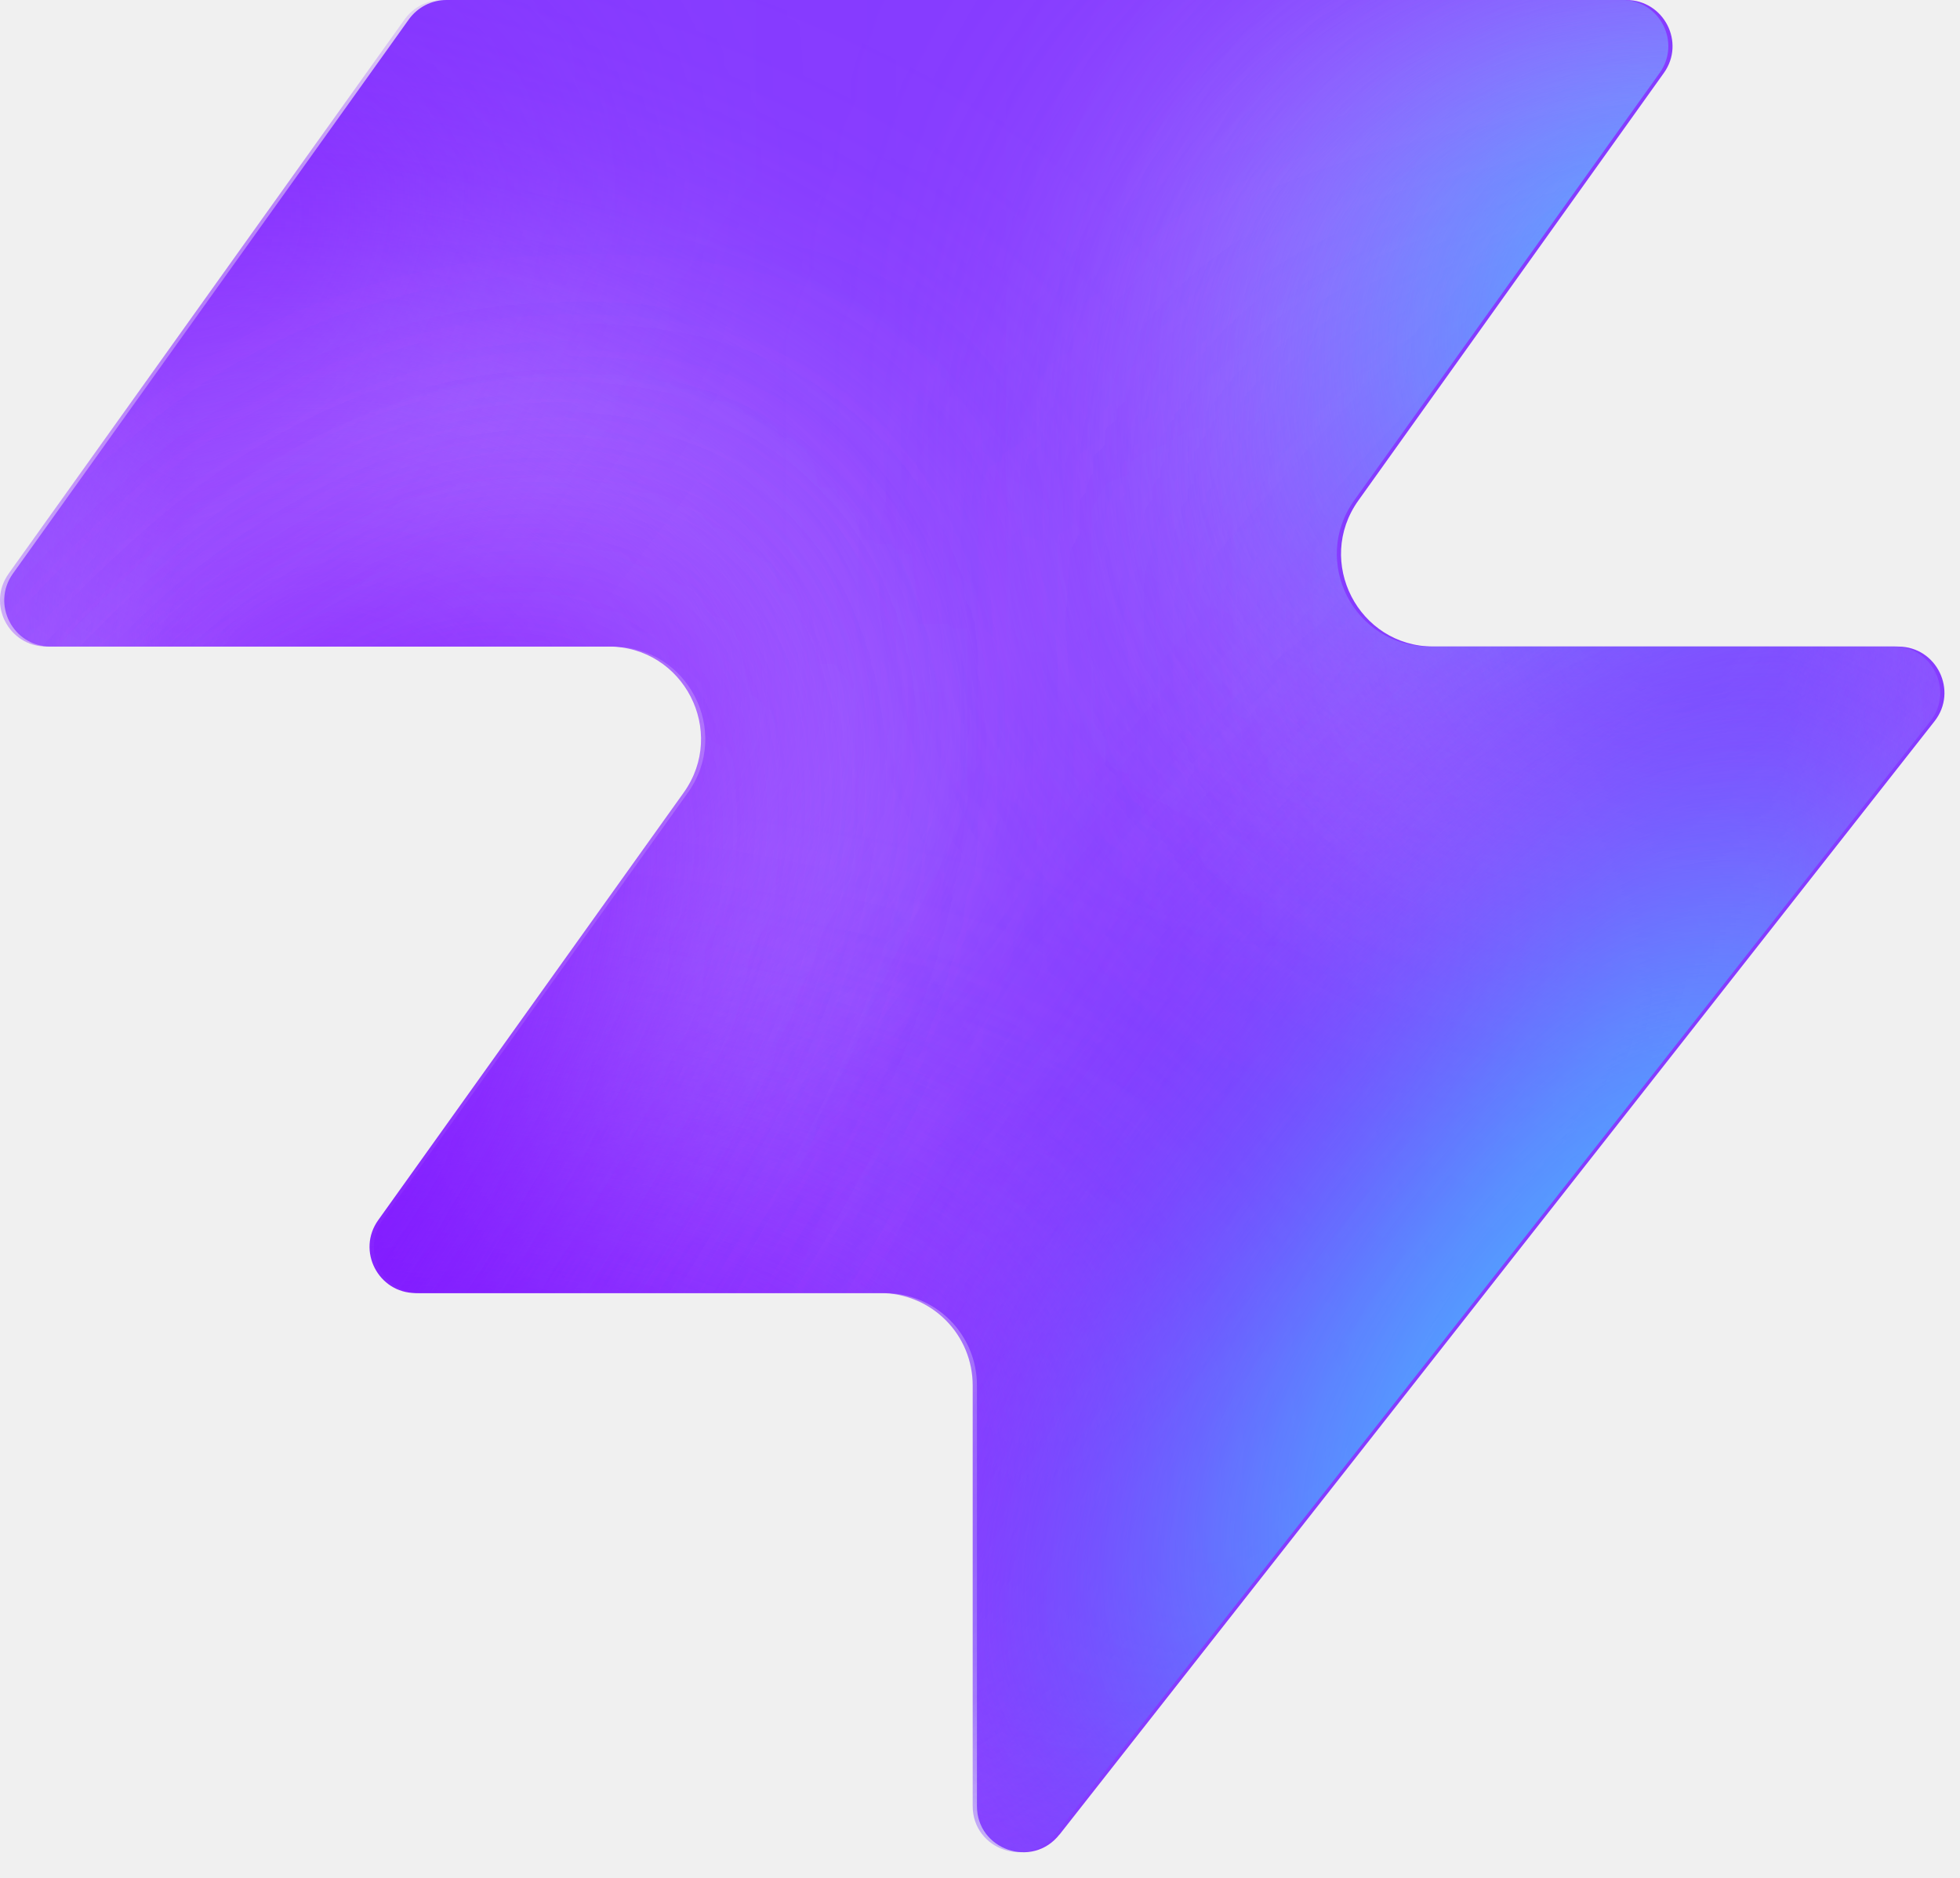
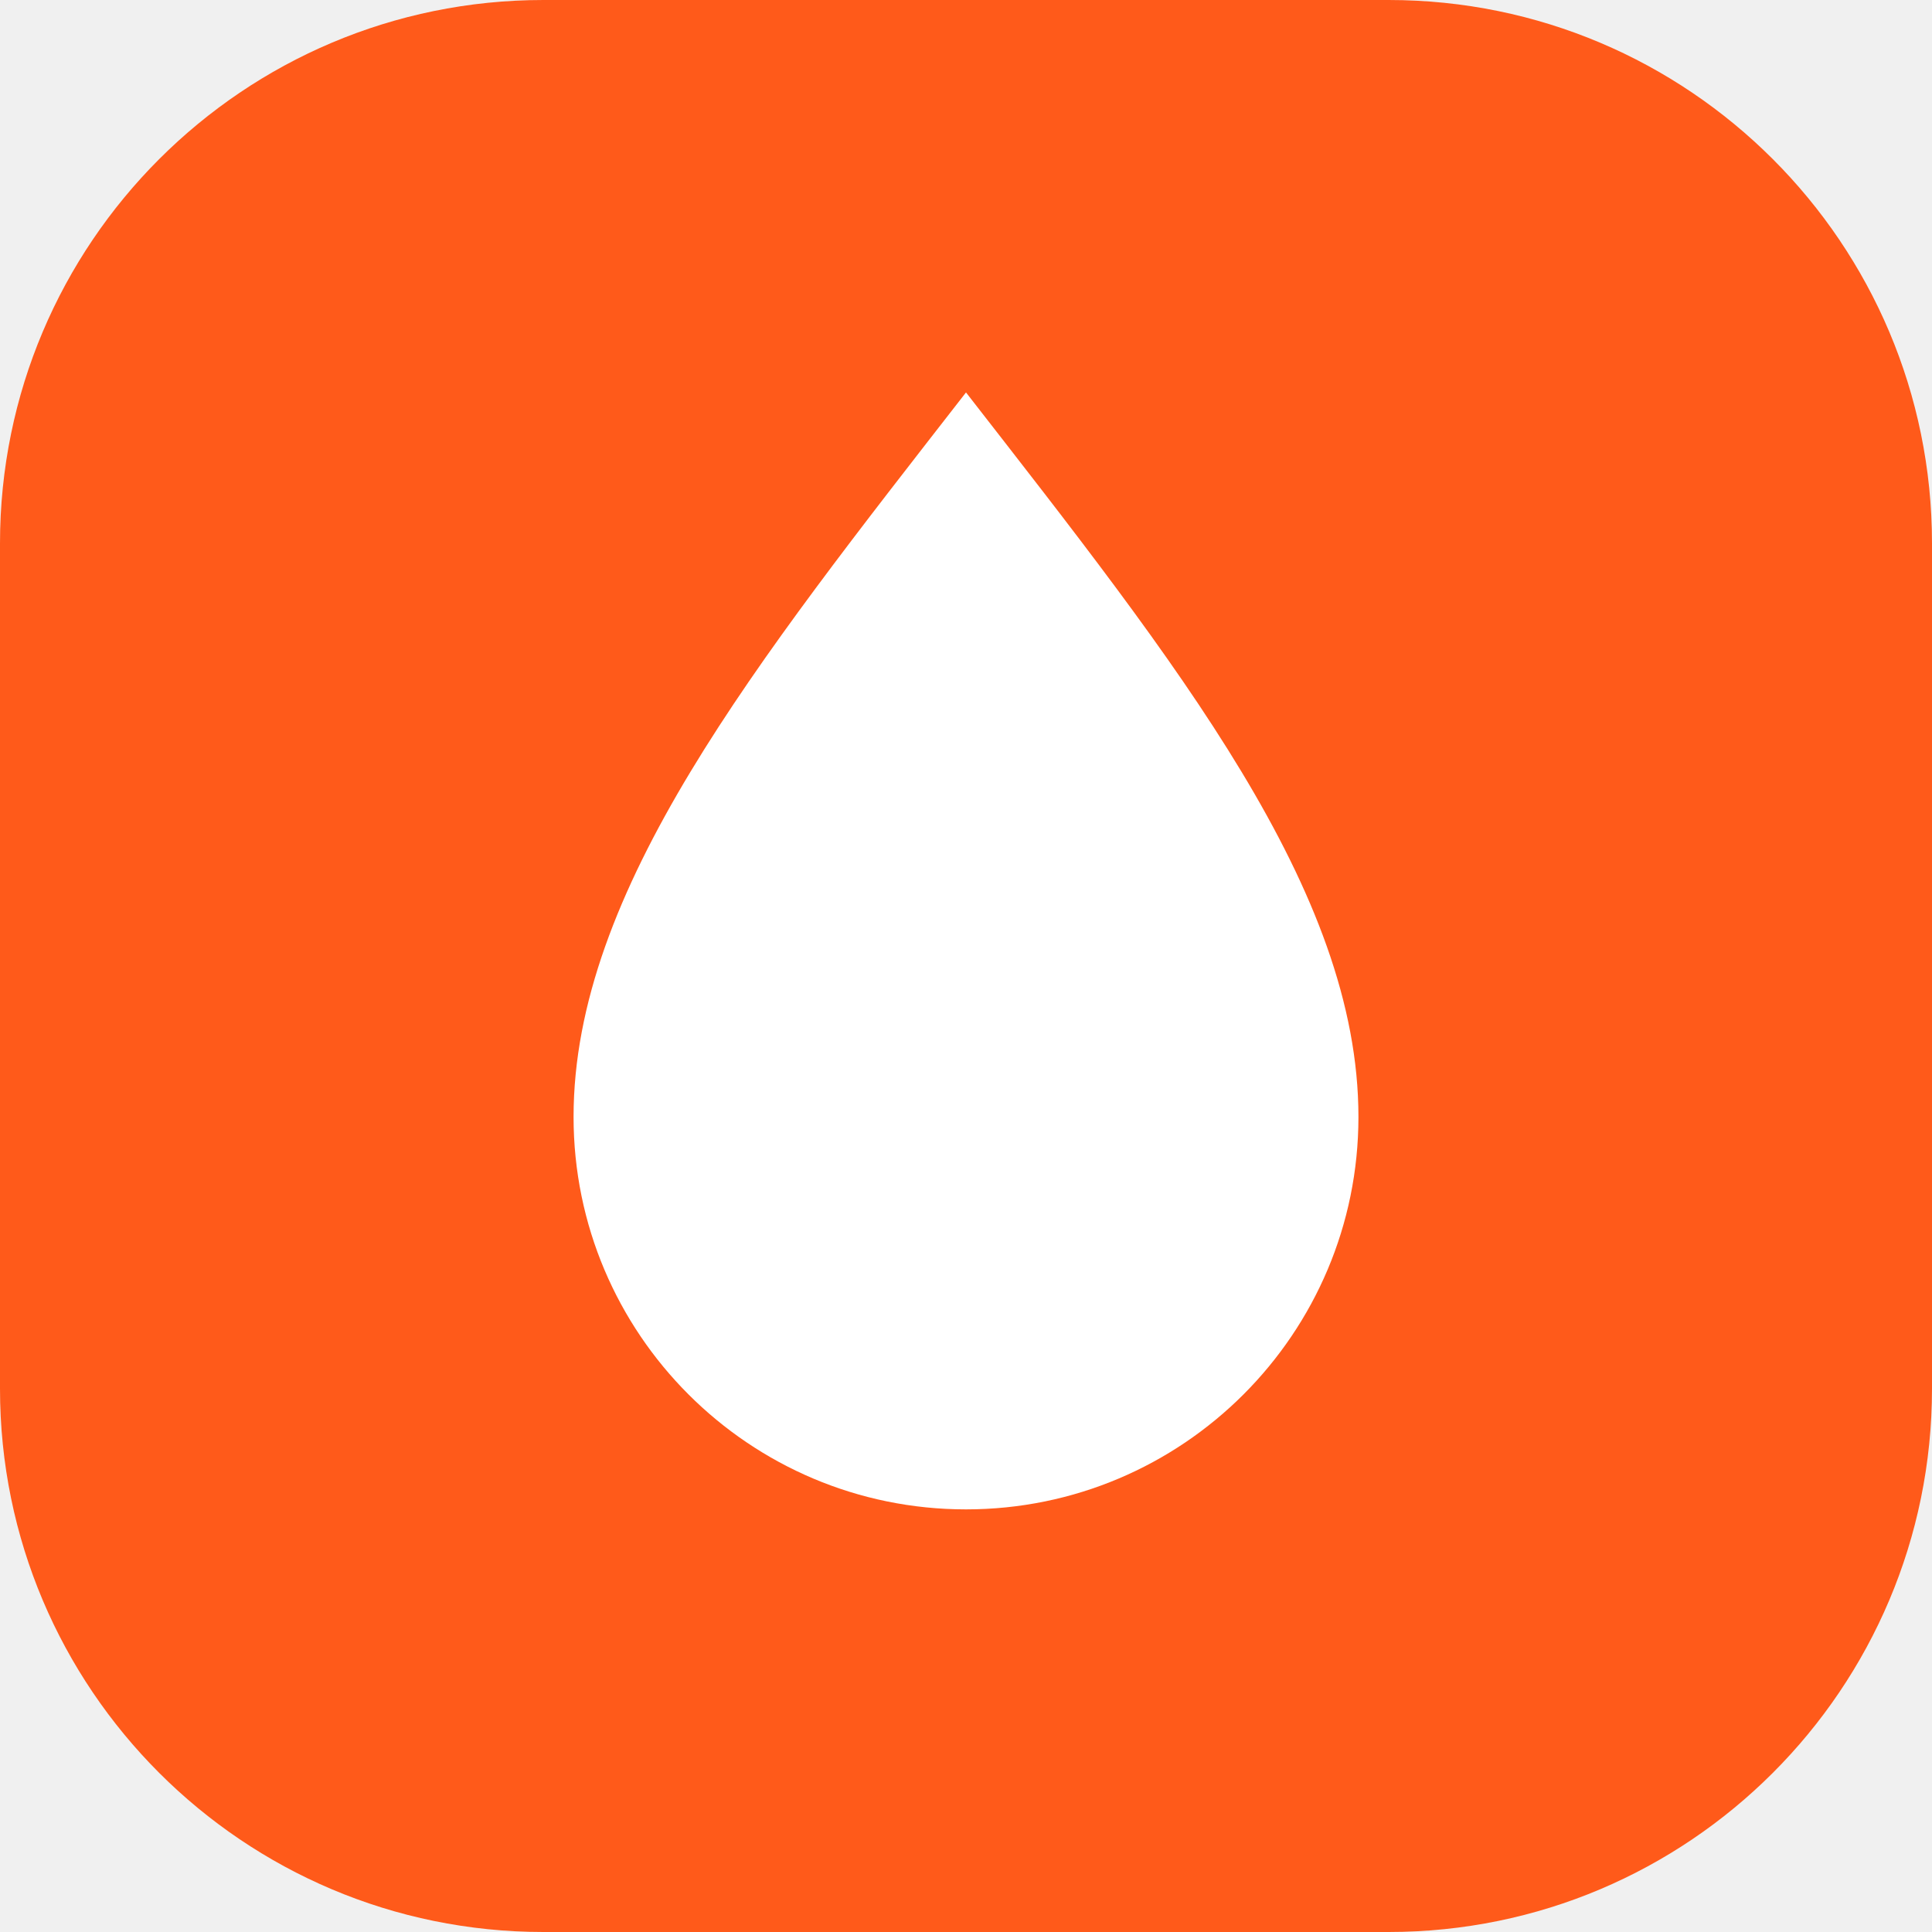
- <svg xmlns="http://www.w3.org/2000/svg" width="48" height="46" fill="none" viewBox="0 0 48 46">
-   <path fill="#863bff" d="M25.946 44.938c-.664.845-2.021.375-2.021-.698V33.937a2.26 2.26 0 0 0-2.262-2.262H10.287c-.92 0-1.456-1.04-.92-1.788l7.48-10.471c1.07-1.497 0-3.578-1.842-3.578H1.237c-.92 0-1.456-1.04-.92-1.788L10.013.474c.214-.297.556-.474.92-.474h28.894c.92 0 1.456 1.04.92 1.788l-7.48 10.471c-1.07 1.498 0 3.579 1.842 3.579h11.377c.943 0 1.473 1.088.89 1.83L25.947 44.94z" style="fill:#863bff;fill:color(display-p3 .525 .23 1);fill-opacity:1" />
-   <mask id="a" width="48" height="46" x="0" y="0" maskUnits="userSpaceOnUse" style="mask-type:alpha">
-     <path fill="#000" d="M25.842 44.938c-.664.844-2.021.375-2.021-.698V33.937a2.26 2.26 0 0 0-2.262-2.262H10.183c-.92 0-1.456-1.04-.92-1.788l7.48-10.471c1.07-1.498 0-3.579-1.842-3.579H1.133c-.92 0-1.456-1.04-.92-1.787L9.91.473c.214-.297.556-.474.92-.474h28.894c.92 0 1.456 1.04.92 1.788l-7.48 10.471c-1.07 1.498 0 3.578 1.842 3.578h11.377c.943 0 1.473 1.088.89 1.832L25.843 44.94z" style="fill:#000;fill-opacity:1" />
-   </mask>
-   <g mask="url(#a)">
-     <g filter="url(#b)">
-       <ellipse cx="5.508" cy="14.704" fill="#ede6ff" rx="5.508" ry="14.704" style="fill:#ede6ff;fill:color(display-p3 .927 .903 1);fill-opacity:1" transform="matrix(.00324 1 1 -.00324 -4.47 31.516)" />
-     </g>
-     <g filter="url(#c)">
-       <ellipse cx="10.399" cy="29.851" fill="#ede6ff" rx="10.399" ry="29.851" style="fill:#ede6ff;fill:color(display-p3 .927 .903 1);fill-opacity:1" transform="matrix(.00324 1 1 -.00324 -39.328 7.883)" />
-     </g>
-     <g filter="url(#d)">
-       <ellipse cx="5.508" cy="30.487" fill="#7e14ff" rx="5.508" ry="30.487" style="fill:#7e14ff;fill:color(display-p3 .492 .077 1);fill-opacity:1" transform="rotate(89.814 -25.913 -14.639)scale(1 -1)" />
-     </g>
-     <g filter="url(#e)">
-       <ellipse cx="5.508" cy="30.599" fill="#7e14ff" rx="5.508" ry="30.599" style="fill:#7e14ff;fill:color(display-p3 .492 .077 1);fill-opacity:1" transform="rotate(89.814 -32.644 -3.334)scale(1 -1)" />
-     </g>
-     <g filter="url(#f)">
-       <ellipse cx="5.508" cy="30.599" fill="#7e14ff" rx="5.508" ry="30.599" style="fill:#7e14ff;fill:color(display-p3 .492 .077 1);fill-opacity:1" transform="matrix(.00324 1 1 -.00324 -34.34 30.47)" />
-     </g>
-     <g filter="url(#g)">
-       <ellipse cx="14.072" cy="22.078" fill="#ede6ff" rx="14.072" ry="22.078" style="fill:#ede6ff;fill:color(display-p3 .927 .903 1);fill-opacity:1" transform="rotate(93.35 24.506 48.493)scale(-1 1)" />
-     </g>
-     <g filter="url(#h)">
-       <ellipse cx="3.47" cy="21.501" fill="#7e14ff" rx="3.47" ry="21.501" style="fill:#7e14ff;fill:color(display-p3 .492 .077 1);fill-opacity:1" transform="rotate(89.009 28.708 47.59)scale(-1 1)" />
-     </g>
-     <g filter="url(#i)">
-       <ellipse cx="3.47" cy="21.501" fill="#7e14ff" rx="3.47" ry="21.501" style="fill:#7e14ff;fill:color(display-p3 .492 .077 1);fill-opacity:1" transform="rotate(89.009 28.708 47.59)scale(-1 1)" />
-     </g>
-     <g filter="url(#j)">
-       <ellipse cx=".387" cy="8.972" fill="#7e14ff" rx="4.407" ry="29.108" style="fill:#7e14ff;fill:color(display-p3 .492 .077 1);fill-opacity:1" transform="rotate(39.51 .387 8.972)" />
-     </g>
-     <g filter="url(#k)">
-       <ellipse cx="47.523" cy="-6.092" fill="#7e14ff" rx="4.407" ry="29.108" style="fill:#7e14ff;fill:color(display-p3 .492 .077 1);fill-opacity:1" transform="rotate(37.892 47.523 -6.092)" />
-     </g>
-     <g filter="url(#l)">
-       <ellipse cx="41.412" cy="6.333" fill="#47bfff" rx="5.971" ry="9.665" style="fill:#47bfff;fill:color(display-p3 .28 .748 1);fill-opacity:1" transform="rotate(37.892 41.412 6.333)" />
-     </g>
-     <g filter="url(#m)">
-       <ellipse cx="-1.879" cy="38.332" fill="#7e14ff" rx="4.407" ry="29.108" style="fill:#7e14ff;fill:color(display-p3 .492 .077 1);fill-opacity:1" transform="rotate(37.892 -1.88 38.332)" />
-     </g>
-     <g filter="url(#n)">
-       <ellipse cx="-1.879" cy="38.332" fill="#7e14ff" rx="4.407" ry="29.108" style="fill:#7e14ff;fill:color(display-p3 .492 .077 1);fill-opacity:1" transform="rotate(37.892 -1.88 38.332)" />
-     </g>
-     <g filter="url(#o)">
-       <ellipse cx="35.651" cy="29.907" fill="#7e14ff" rx="4.407" ry="29.108" style="fill:#7e14ff;fill:color(display-p3 .492 .077 1);fill-opacity:1" transform="rotate(37.892 35.651 29.907)" />
-     </g>
-     <g filter="url(#p)">
-       <ellipse cx="38.418" cy="32.4" fill="#47bfff" rx="5.971" ry="15.297" style="fill:#47bfff;fill:color(display-p3 .28 .748 1);fill-opacity:1" transform="rotate(37.892 38.418 32.4)" />
-     </g>
-   </g>
-   <defs>
-     <filter id="b" width="60.045" height="41.654" x="-19.77" y="16.149" color-interpolation-filters="sRGB" filterUnits="userSpaceOnUse">
-       <feFlood flood-opacity="0" result="BackgroundImageFix" />
-       <feBlend in="SourceGraphic" in2="BackgroundImageFix" result="shape" />
-       <feGaussianBlur result="effect1_foregroundBlur_2002_17158" stdDeviation="7.659" />
-     </filter>
-     <filter id="c" width="90.34" height="51.437" x="-54.613" y="-7.533" color-interpolation-filters="sRGB" filterUnits="userSpaceOnUse">
-       <feFlood flood-opacity="0" result="BackgroundImageFix" />
-       <feBlend in="SourceGraphic" in2="BackgroundImageFix" result="shape" />
-       <feGaussianBlur result="effect1_foregroundBlur_2002_17158" stdDeviation="7.659" />
-     </filter>
-     <filter id="d" width="79.355" height="29.4" x="-49.64" y="2.03" color-interpolation-filters="sRGB" filterUnits="userSpaceOnUse">
-       <feFlood flood-opacity="0" result="BackgroundImageFix" />
-       <feBlend in="SourceGraphic" in2="BackgroundImageFix" result="shape" />
-       <feGaussianBlur result="effect1_foregroundBlur_2002_17158" stdDeviation="4.596" />
-     </filter>
-     <filter id="e" width="79.579" height="29.4" x="-45.045" y="20.029" color-interpolation-filters="sRGB" filterUnits="userSpaceOnUse">
-       <feFlood flood-opacity="0" result="BackgroundImageFix" />
-       <feBlend in="SourceGraphic" in2="BackgroundImageFix" result="shape" />
-       <feGaussianBlur result="effect1_foregroundBlur_2002_17158" stdDeviation="4.596" />
-     </filter>
-     <filter id="f" width="79.579" height="29.4" x="-43.513" y="21.178" color-interpolation-filters="sRGB" filterUnits="userSpaceOnUse">
-       <feFlood flood-opacity="0" result="BackgroundImageFix" />
-       <feBlend in="SourceGraphic" in2="BackgroundImageFix" result="shape" />
-       <feGaussianBlur result="effect1_foregroundBlur_2002_17158" stdDeviation="4.596" />
-     </filter>
-     <filter id="g" width="74.749" height="58.852" x="15.756" y="-17.901" color-interpolation-filters="sRGB" filterUnits="userSpaceOnUse">
-       <feFlood flood-opacity="0" result="BackgroundImageFix" />
-       <feBlend in="SourceGraphic" in2="BackgroundImageFix" result="shape" />
-       <feGaussianBlur result="effect1_foregroundBlur_2002_17158" stdDeviation="7.659" />
-     </filter>
-     <filter id="h" width="61.377" height="25.362" x="23.548" y="2.284" color-interpolation-filters="sRGB" filterUnits="userSpaceOnUse">
-       <feFlood flood-opacity="0" result="BackgroundImageFix" />
-       <feBlend in="SourceGraphic" in2="BackgroundImageFix" result="shape" />
-       <feGaussianBlur result="effect1_foregroundBlur_2002_17158" stdDeviation="4.596" />
-     </filter>
-     <filter id="i" width="61.377" height="25.362" x="23.548" y="2.284" color-interpolation-filters="sRGB" filterUnits="userSpaceOnUse">
-       <feFlood flood-opacity="0" result="BackgroundImageFix" />
-       <feBlend in="SourceGraphic" in2="BackgroundImageFix" result="shape" />
-       <feGaussianBlur result="effect1_foregroundBlur_2002_17158" stdDeviation="4.596" />
-     </filter>
-     <filter id="j" width="56.045" height="63.649" x="-27.636" y="-22.853" color-interpolation-filters="sRGB" filterUnits="userSpaceOnUse">
-       <feFlood flood-opacity="0" result="BackgroundImageFix" />
-       <feBlend in="SourceGraphic" in2="BackgroundImageFix" result="shape" />
-       <feGaussianBlur result="effect1_foregroundBlur_2002_17158" stdDeviation="4.596" />
-     </filter>
-     <filter id="k" width="54.814" height="64.646" x="20.116" y="-38.415" color-interpolation-filters="sRGB" filterUnits="userSpaceOnUse">
-       <feFlood flood-opacity="0" result="BackgroundImageFix" />
-       <feBlend in="SourceGraphic" in2="BackgroundImageFix" result="shape" />
-       <feGaussianBlur result="effect1_foregroundBlur_2002_17158" stdDeviation="4.596" />
-     </filter>
-     <filter id="l" width="33.541" height="35.313" x="24.641" y="-11.323" color-interpolation-filters="sRGB" filterUnits="userSpaceOnUse">
-       <feFlood flood-opacity="0" result="BackgroundImageFix" />
-       <feBlend in="SourceGraphic" in2="BackgroundImageFix" result="shape" />
-       <feGaussianBlur result="effect1_foregroundBlur_2002_17158" stdDeviation="4.596" />
-     </filter>
-     <filter id="m" width="54.814" height="64.646" x="-29.286" y="6.009" color-interpolation-filters="sRGB" filterUnits="userSpaceOnUse">
-       <feFlood flood-opacity="0" result="BackgroundImageFix" />
-       <feBlend in="SourceGraphic" in2="BackgroundImageFix" result="shape" />
-       <feGaussianBlur result="effect1_foregroundBlur_2002_17158" stdDeviation="4.596" />
-     </filter>
-     <filter id="n" width="54.814" height="64.646" x="-29.286" y="6.009" color-interpolation-filters="sRGB" filterUnits="userSpaceOnUse">
-       <feFlood flood-opacity="0" result="BackgroundImageFix" />
-       <feBlend in="SourceGraphic" in2="BackgroundImageFix" result="shape" />
-       <feGaussianBlur result="effect1_foregroundBlur_2002_17158" stdDeviation="4.596" />
-     </filter>
-     <filter id="o" width="54.814" height="64.646" x="8.244" y="-2.416" color-interpolation-filters="sRGB" filterUnits="userSpaceOnUse">
-       <feFlood flood-opacity="0" result="BackgroundImageFix" />
-       <feBlend in="SourceGraphic" in2="BackgroundImageFix" result="shape" />
-       <feGaussianBlur result="effect1_foregroundBlur_2002_17158" stdDeviation="4.596" />
-     </filter>
-     <filter id="p" width="39.409" height="43.623" x="18.713" y="10.588" color-interpolation-filters="sRGB" filterUnits="userSpaceOnUse">
-       <feFlood flood-opacity="0" result="BackgroundImageFix" />
-       <feBlend in="SourceGraphic" in2="BackgroundImageFix" result="shape" />
-       <feGaussianBlur result="effect1_foregroundBlur_2002_17158" stdDeviation="4.596" />
-     </filter>
-   </defs>
+ <svg xmlns="http://www.w3.org/2000/svg" viewBox="0 0 64 64">
+   <rect width="64" height="64" rx="18" fill="#ff5a1a" />
+   <path d="M32 13c7 9 13 16.5 13 24a13 13 0 0 1-26 0c0-7.5 6-15 13-24z" fill="#fff" />
</svg>
